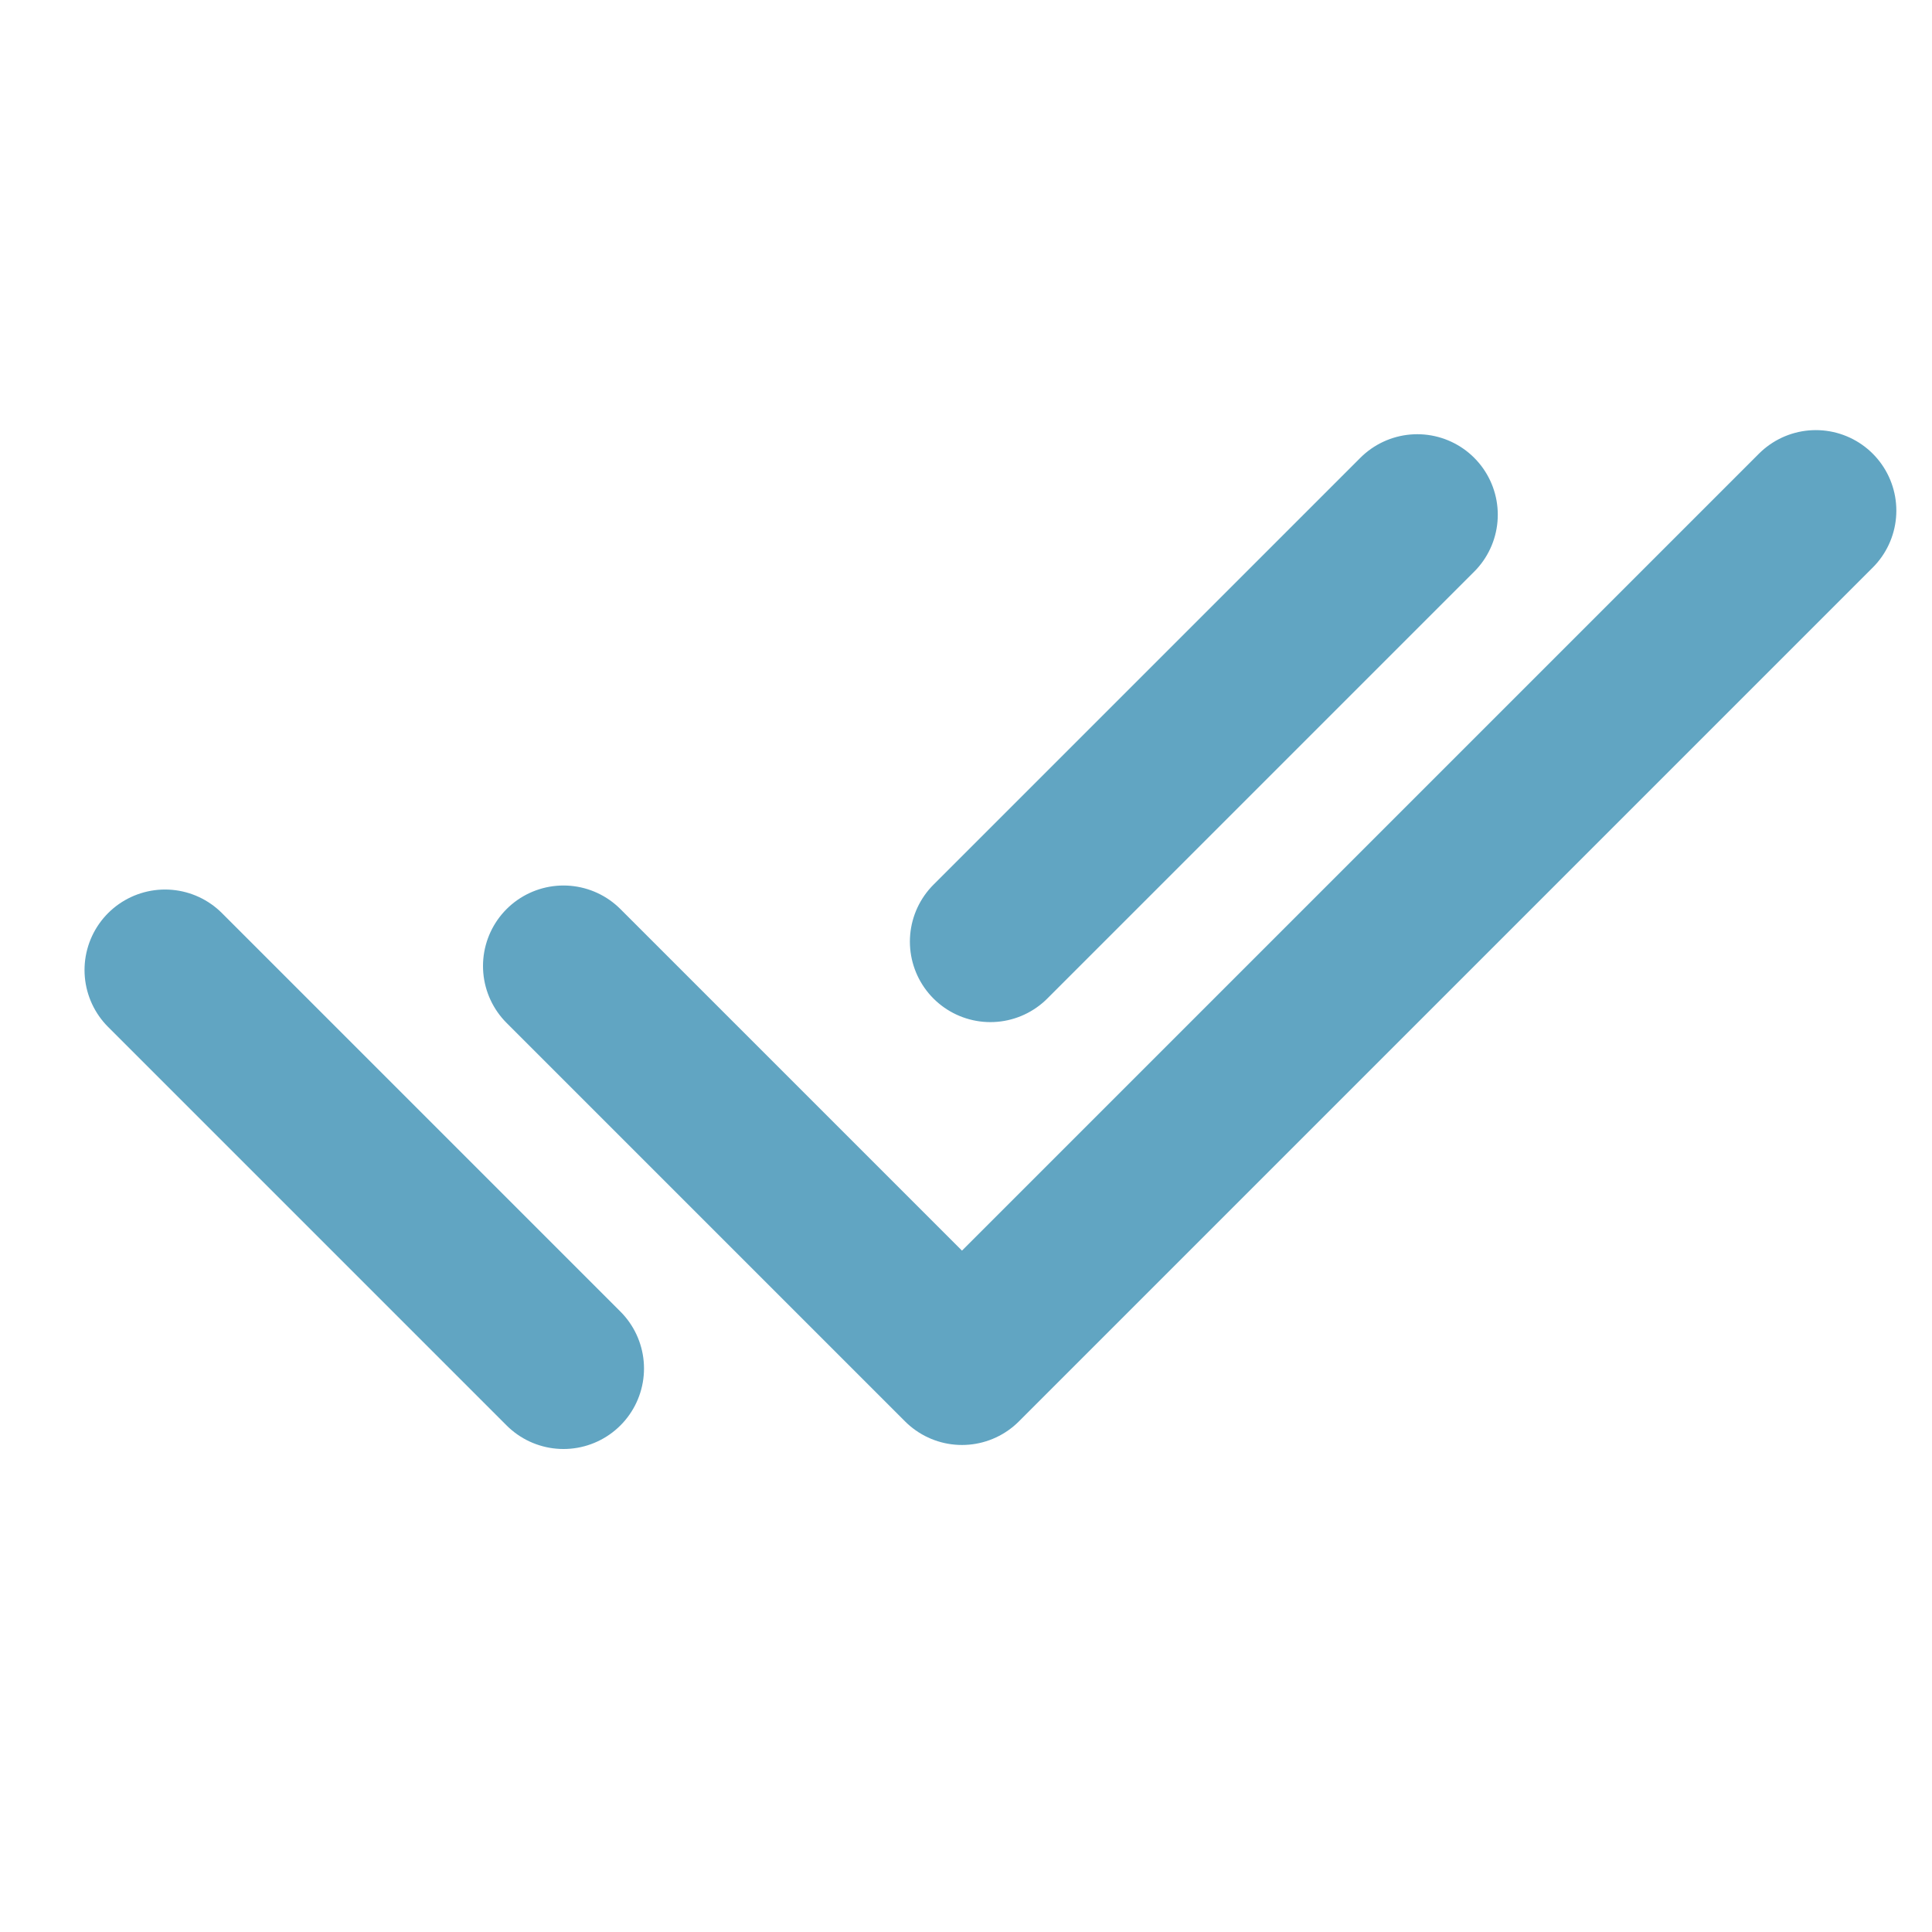
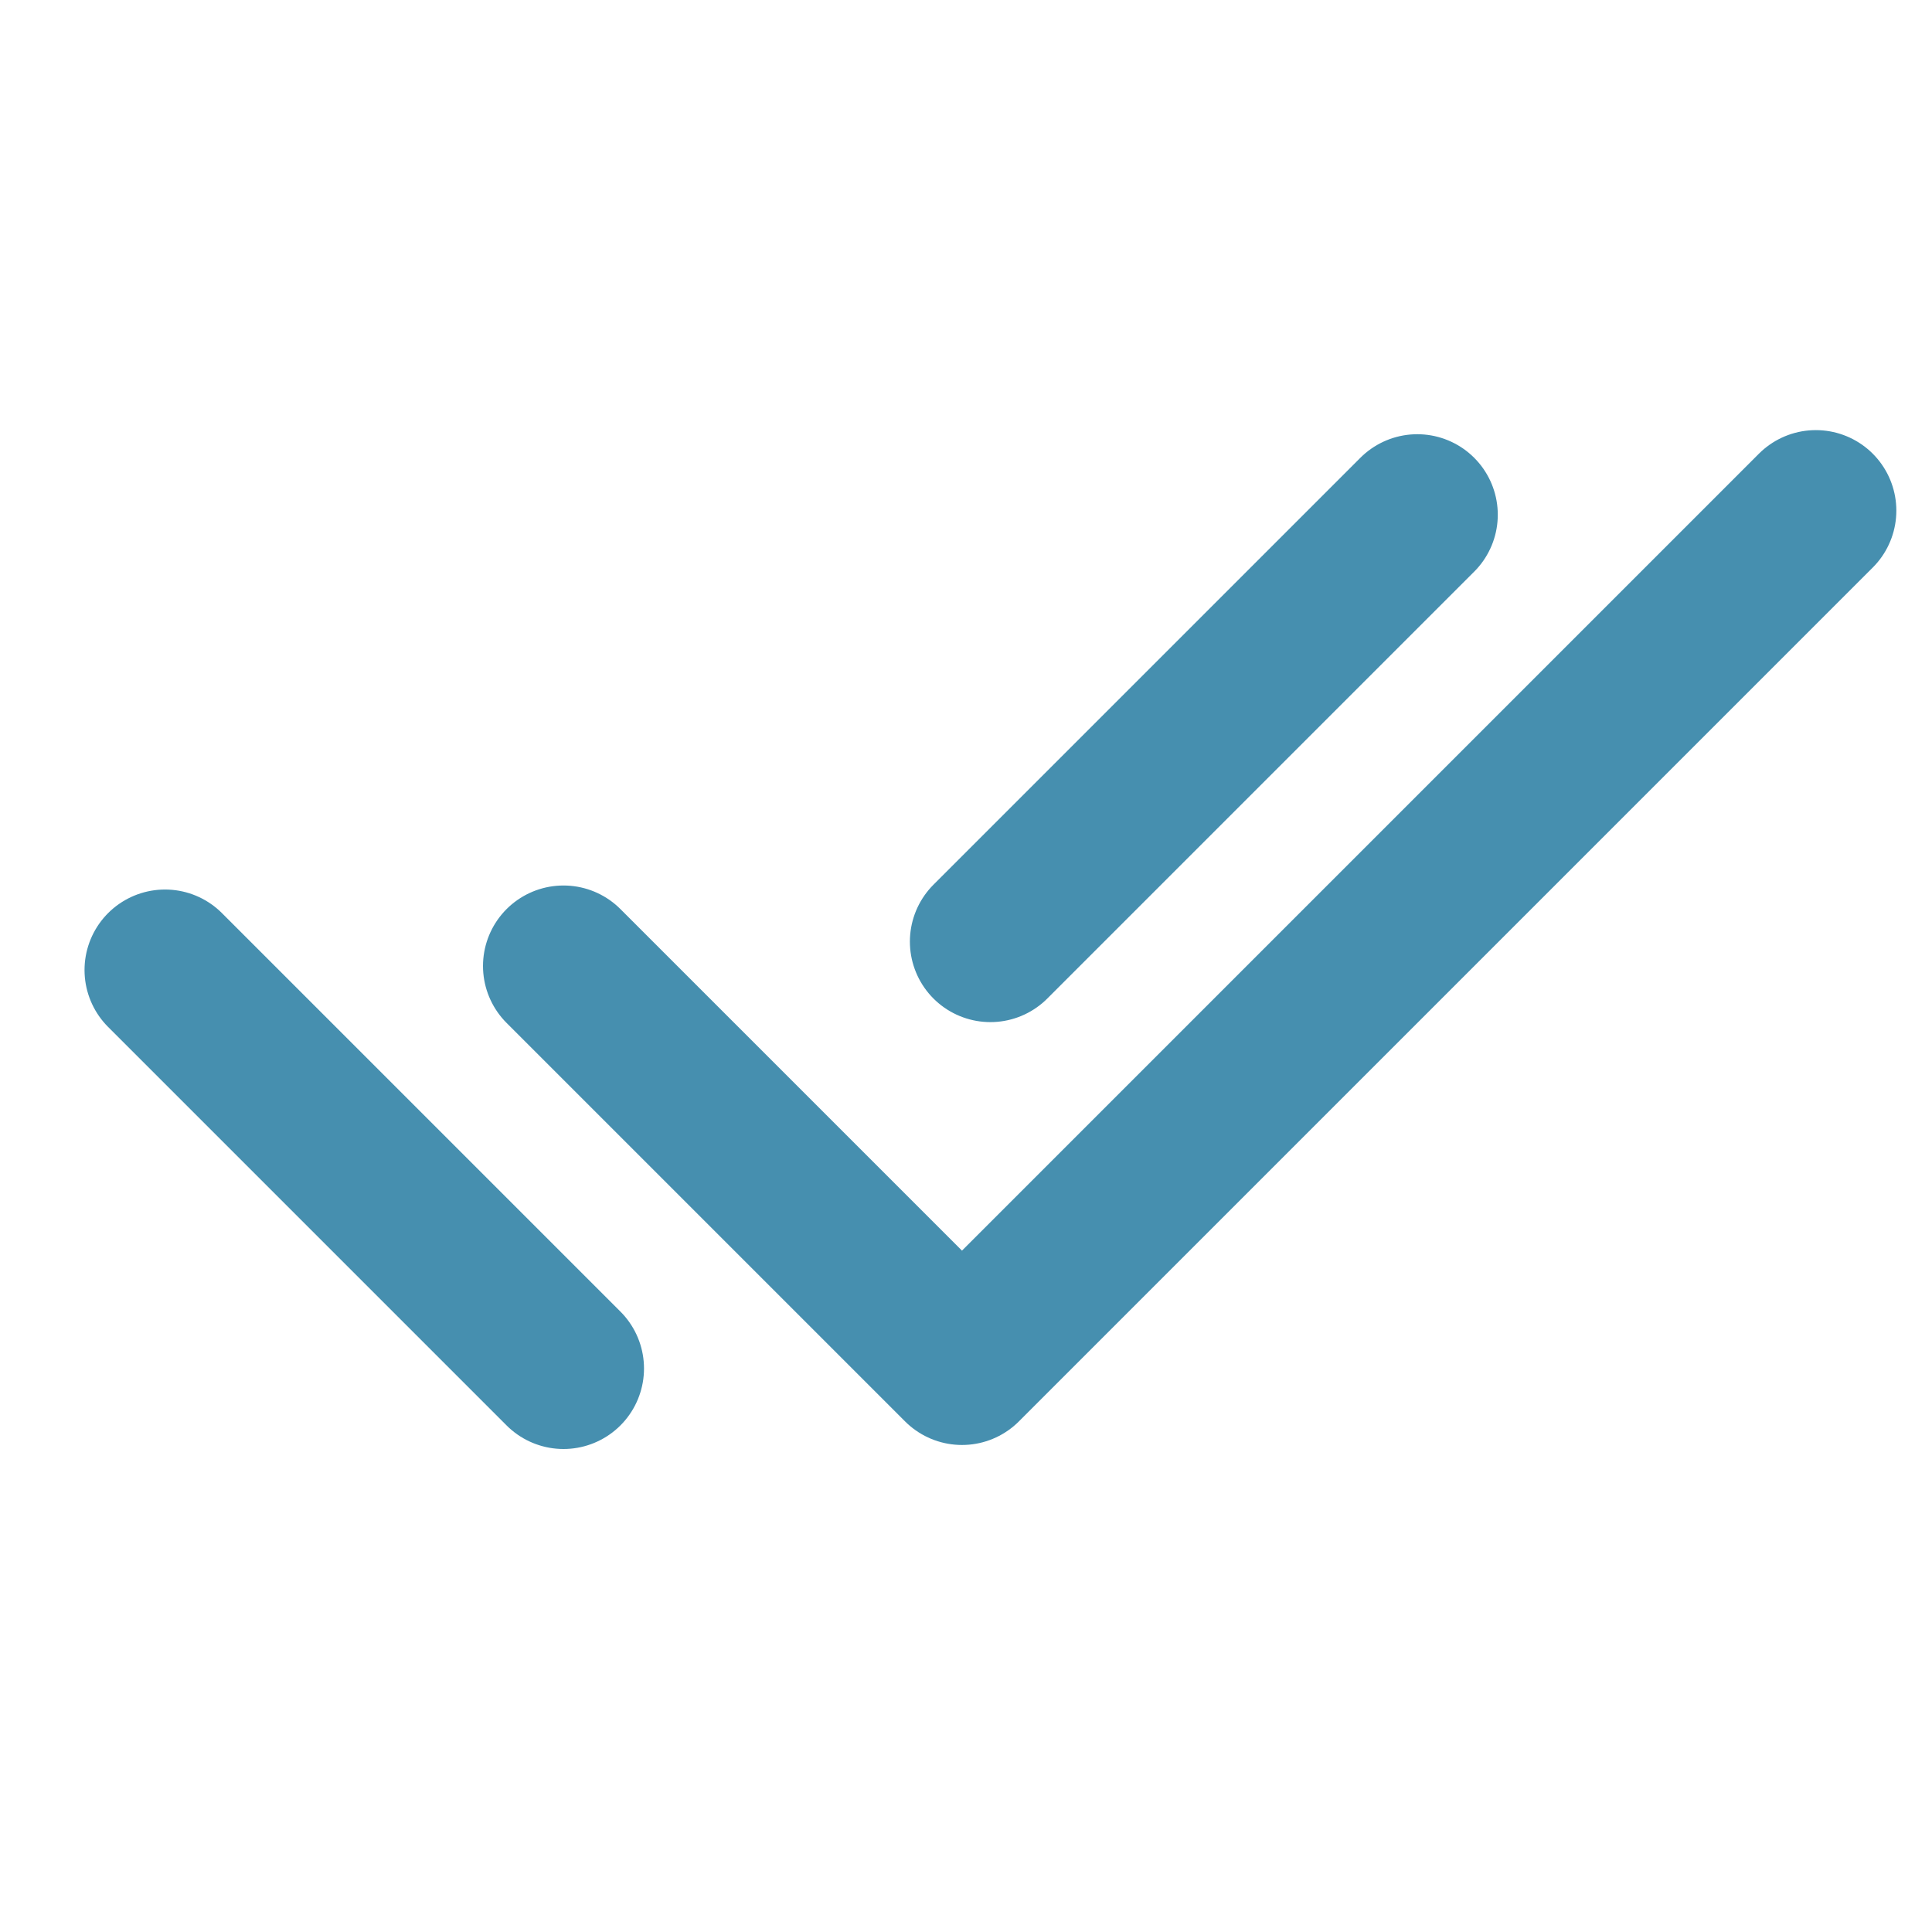
<svg xmlns="http://www.w3.org/2000/svg" width="800px" height="800px" viewBox="0 0 24 24" fill="none">
  <g id="Interface / Check_All_Big">
-     <path id="Vector" d="M7 12L11.95 16.95L22.557 6.343M2.05 12.05L7 17M17.606 6.394L12.303 11.697" stroke="#61A5C2" stroke-width="2" stroke-linecap="round" stroke-linejoin="round" />
+     <path id="Vector" d="M7 12L11.95 16.95L22.557 6.343M2.05 12.05L7 17M17.606 6.394L12.303 11.697" stroke="#468FAF" stroke-width="2" stroke-linecap="round" stroke-linejoin="round" />
  </g>
</svg>
